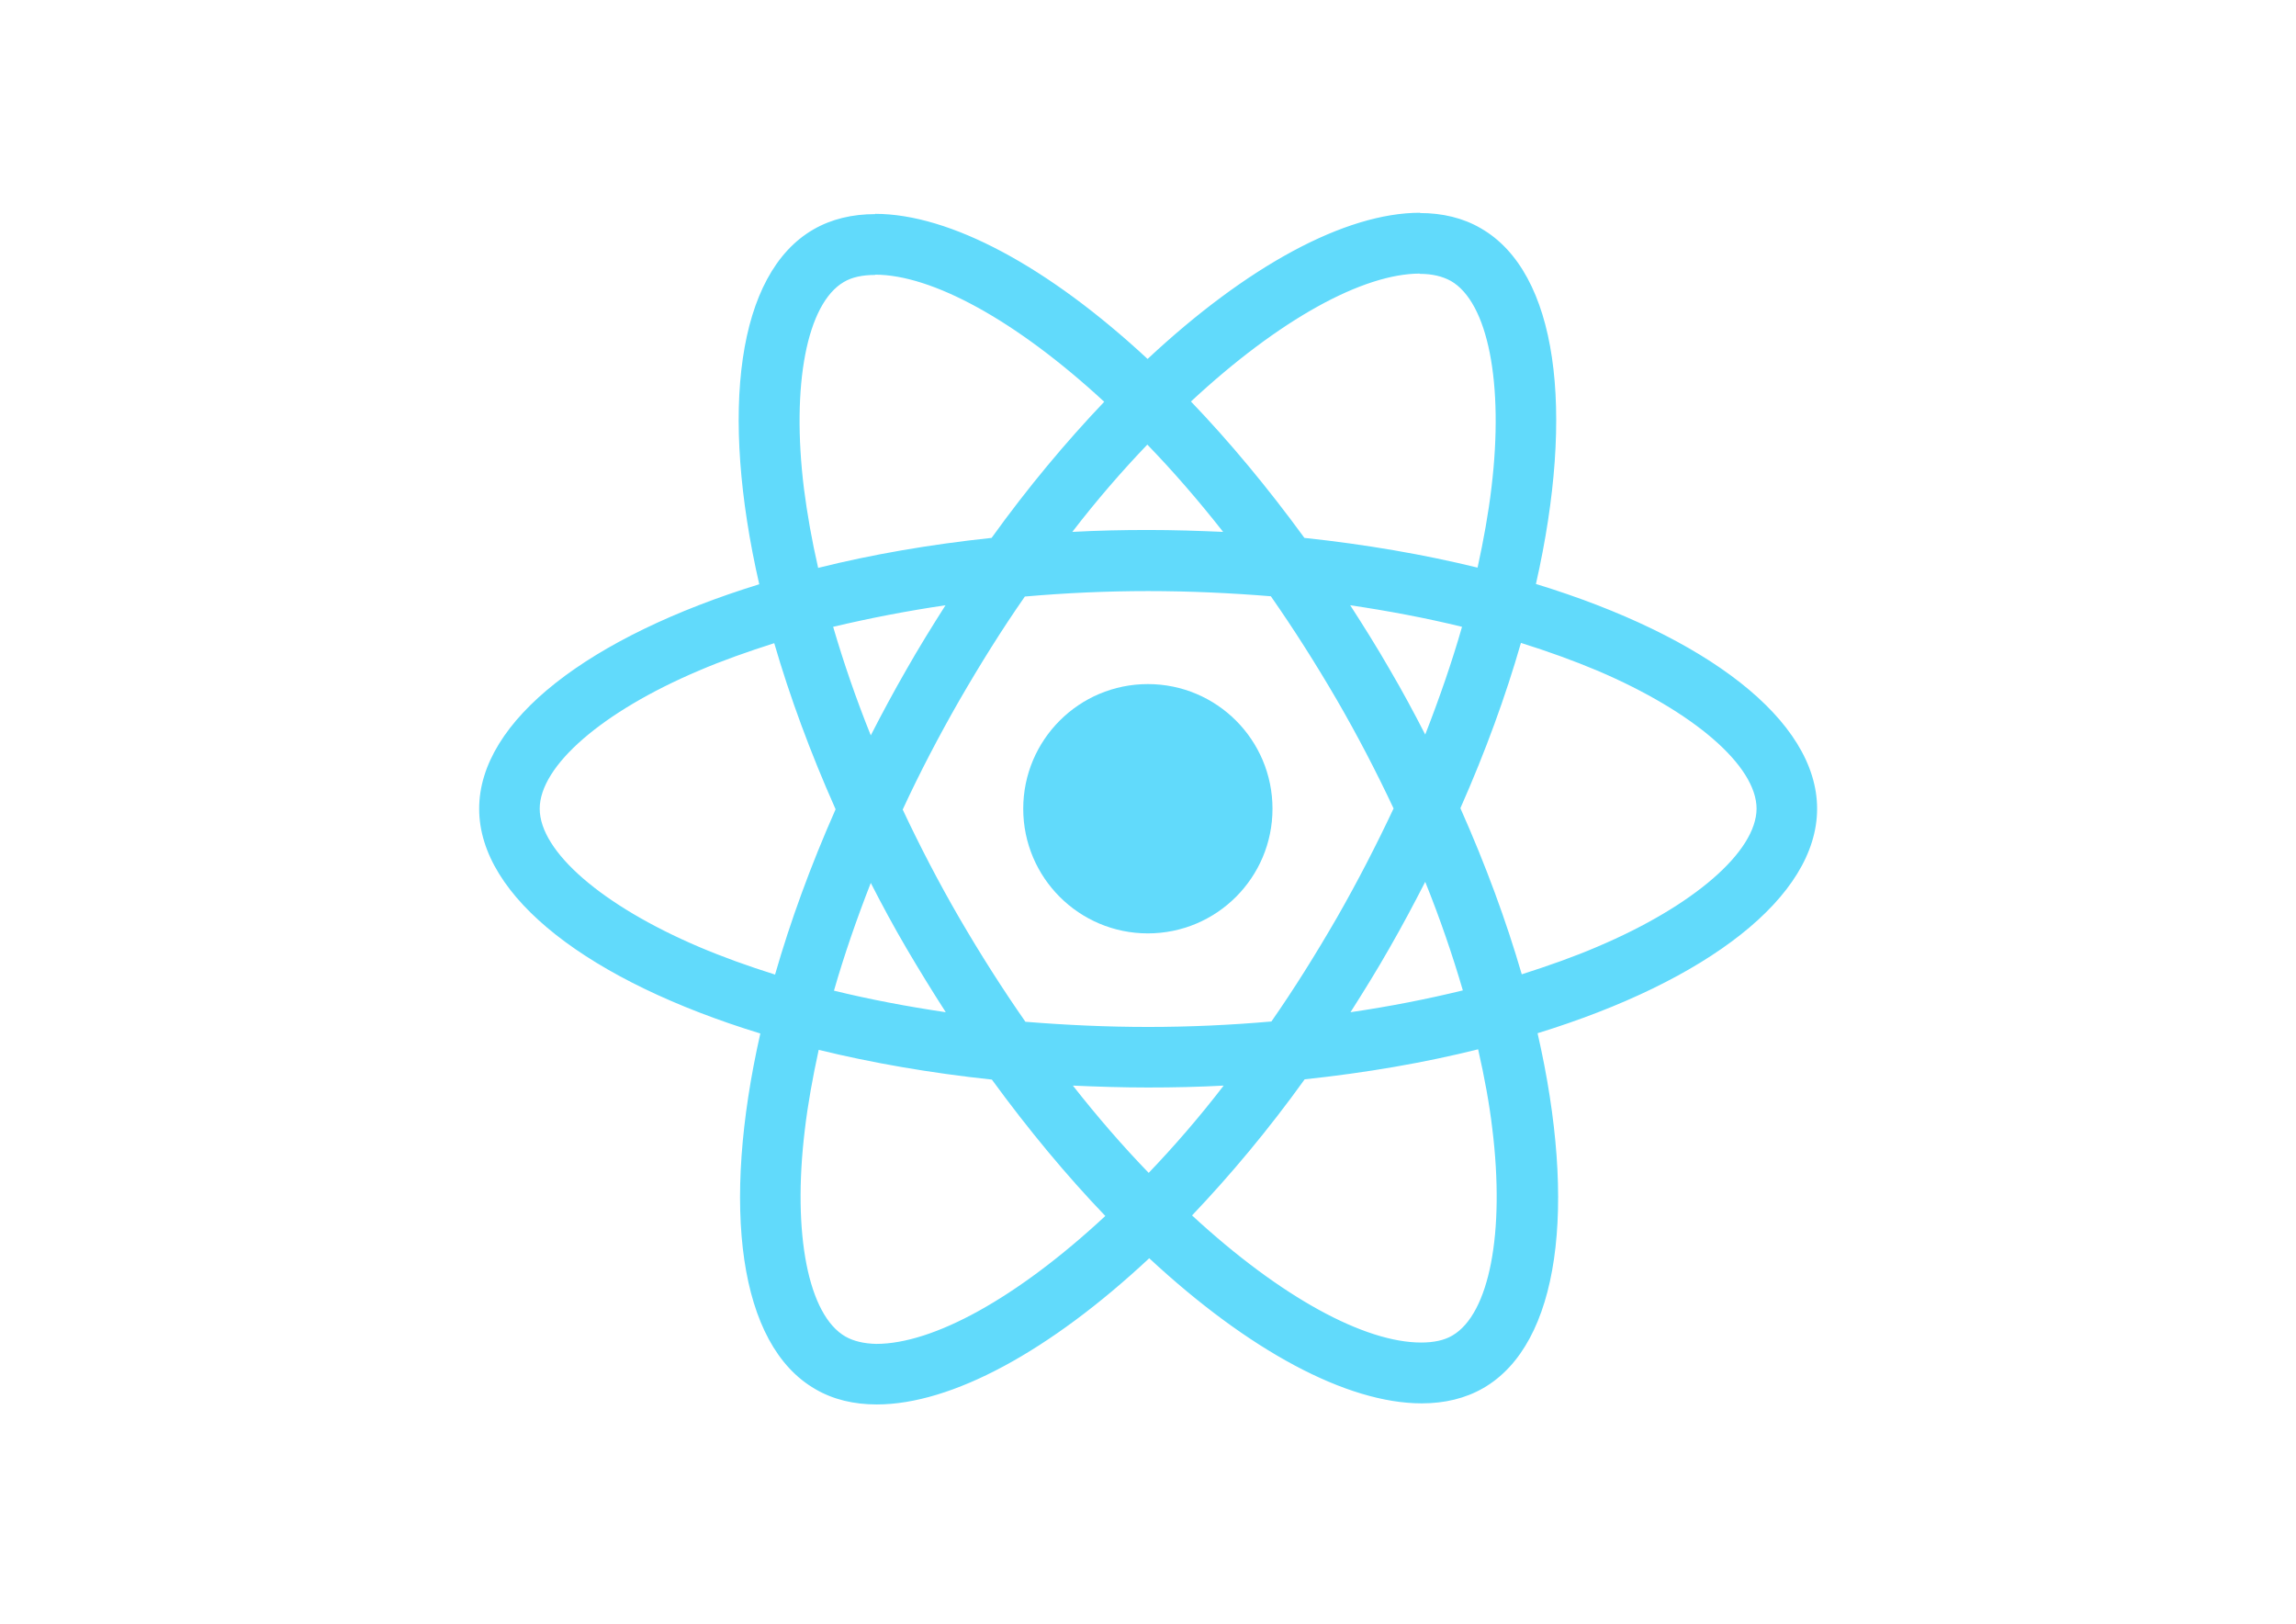
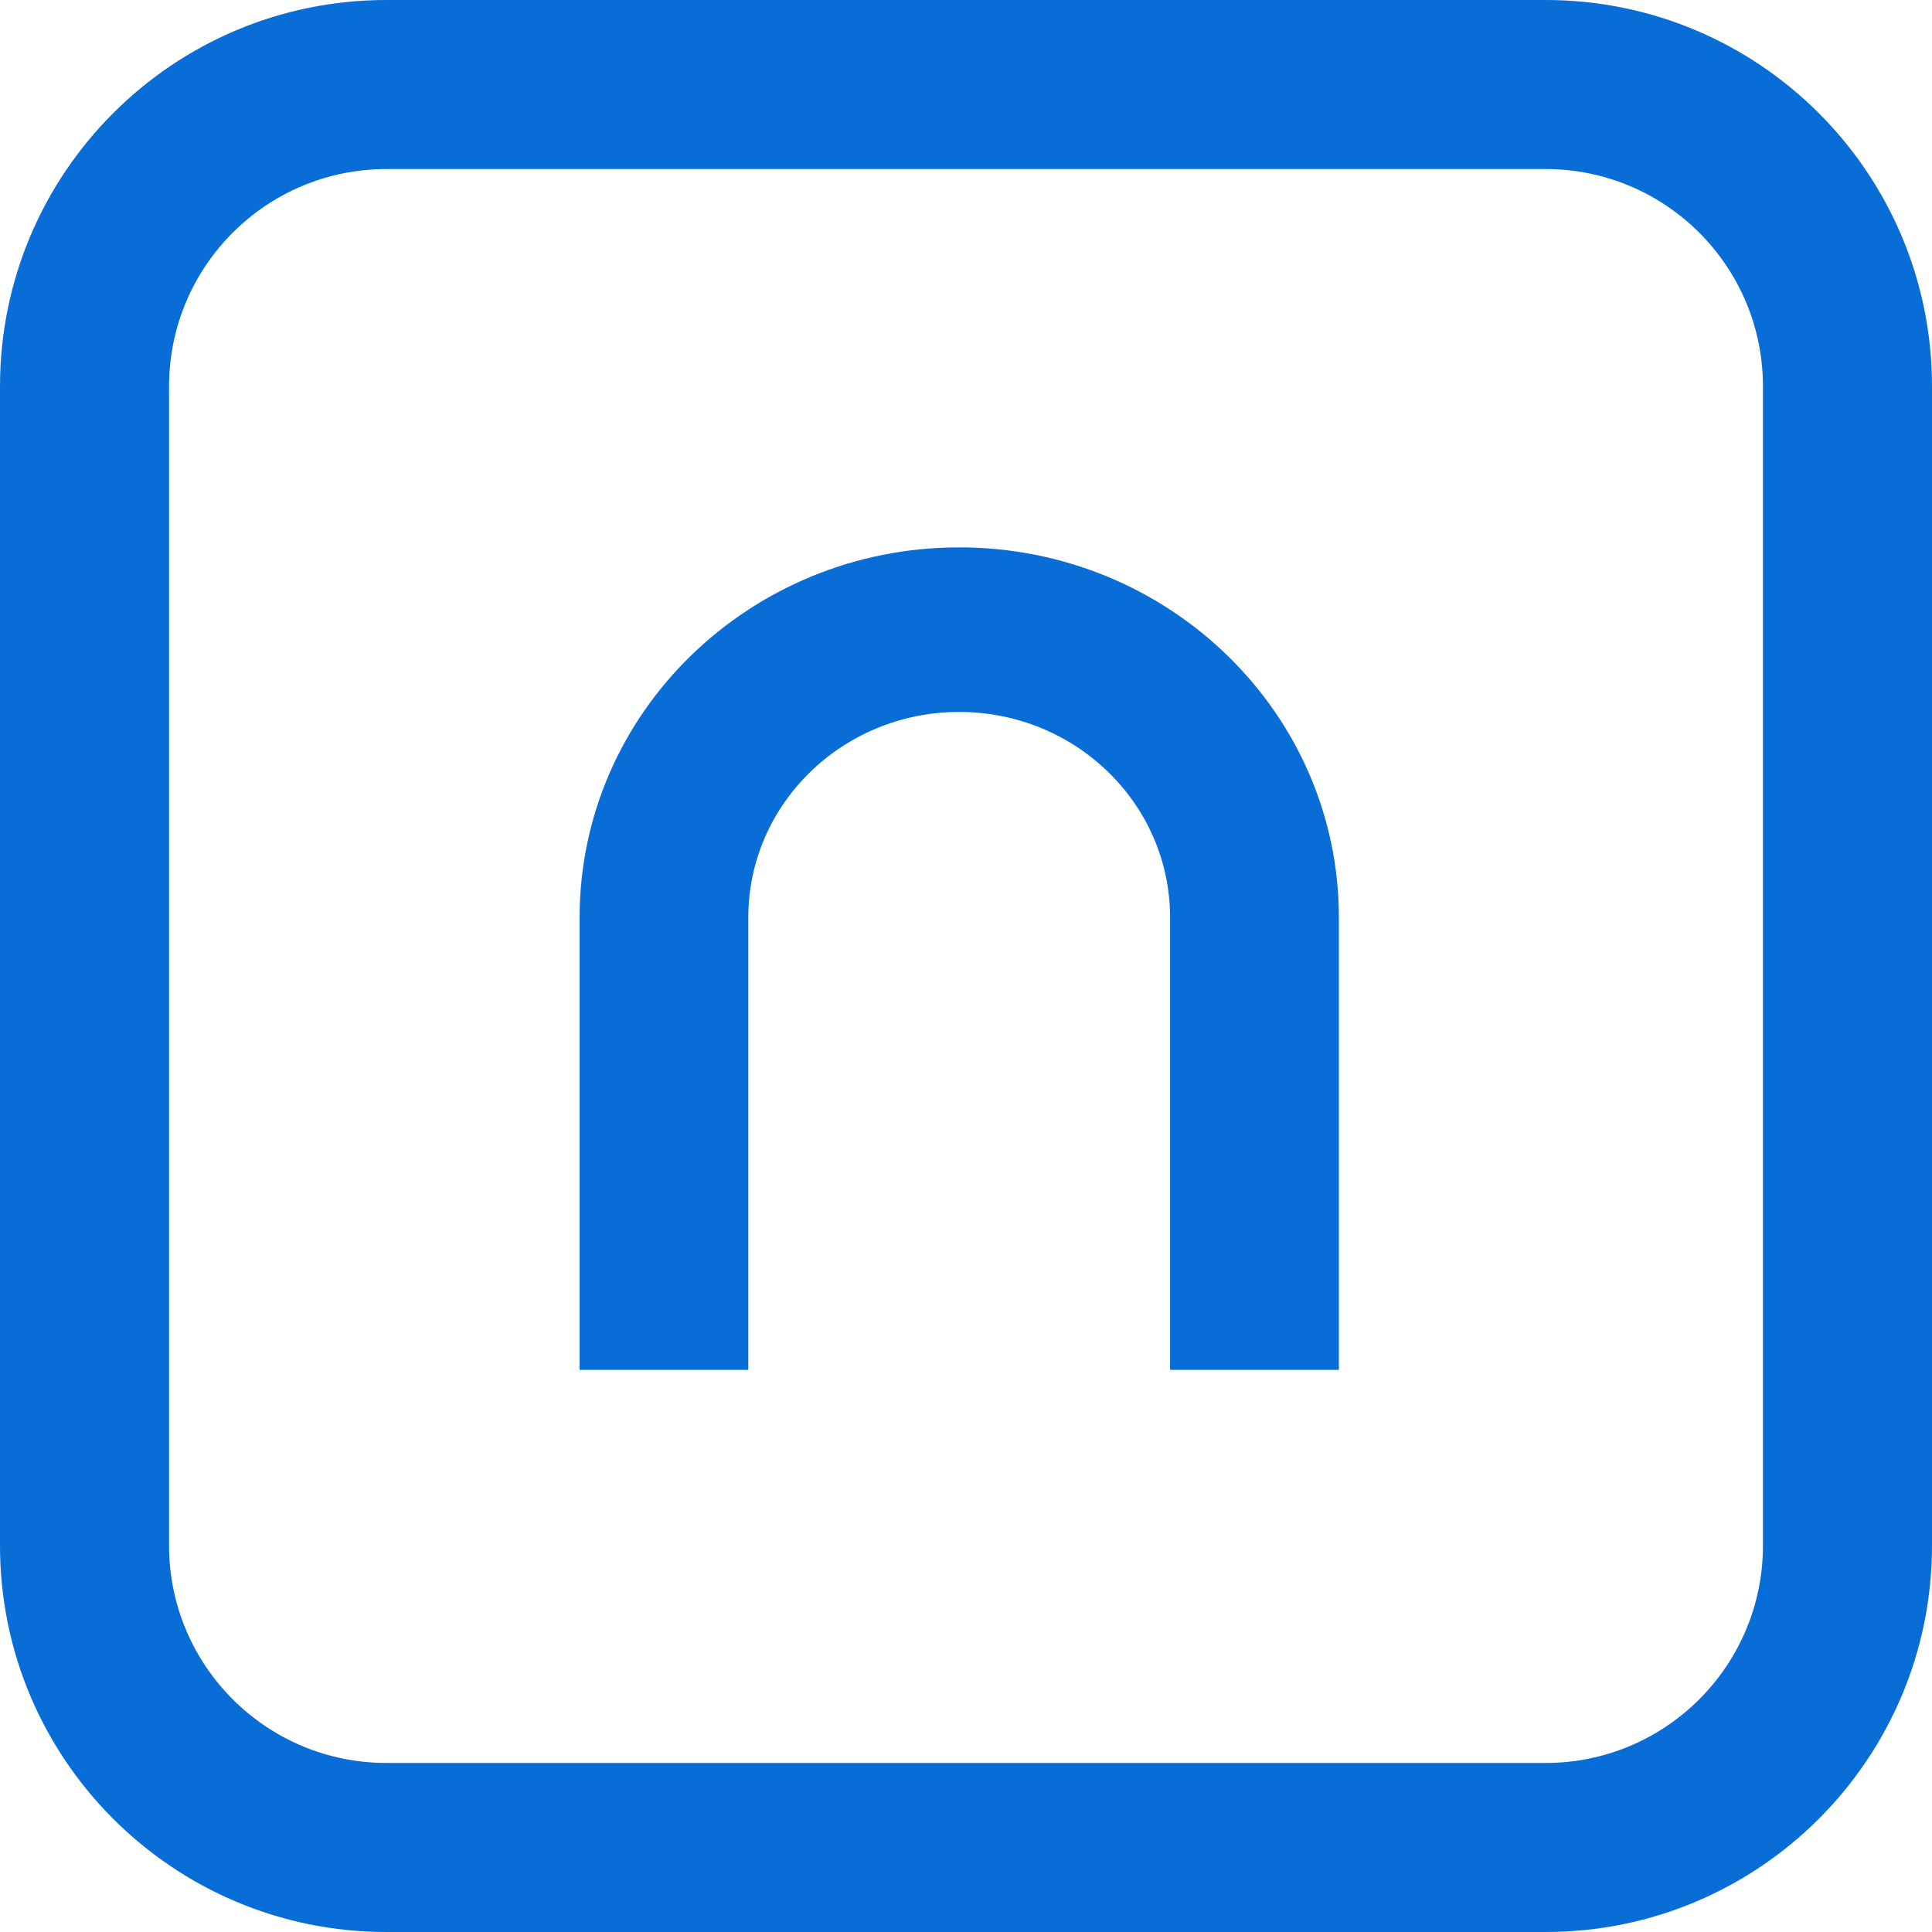
- <svg xmlns="http://www.w3.org/2000/svg" viewBox="0 0 841.9 595.3">
-   <g fill="#61DAFB">
-     <path d="M666.3 296.5c0-32.5-40.7-63.3-103.1-82.4 14.4-63.6 8-114.2-20.2-130.4-6.5-3.8-14.1-5.6-22.4-5.6v22.3c4.6 0 8.3.9 11.4 2.6 13.6 7.8 19.5 37.5 14.9 75.7-1.1 9.4-2.9 19.3-5.1 29.4-19.6-4.8-41-8.5-63.5-10.9-13.5-18.5-27.5-35.3-41.6-50 32.6-30.3 63.2-46.9 84-46.9V78c-27.5 0-63.5 19.6-99.9 53.6-36.4-33.8-72.4-53.2-99.9-53.2v22.3c20.7 0 51.4 16.5 84 46.6-14 14.7-28 31.4-41.3 49.9-22.6 2.4-44 6.1-63.6 11-2.3-10-4-19.7-5.2-29-4.7-38.2 1.1-67.9 14.6-75.8 3-1.8 6.9-2.6 11.5-2.6V78.5c-8.4 0-16 1.8-22.6 5.6-28.1 16.2-34.4 66.7-19.9 130.1-62.2 19.2-102.7 49.9-102.7 82.3 0 32.5 40.7 63.3 103.1 82.4-14.4 63.6-8 114.2 20.2 130.4 6.5 3.8 14.1 5.6 22.5 5.6 27.5 0 63.5-19.6 99.9-53.6 36.4 33.8 72.4 53.2 99.9 53.2 8.4 0 16-1.8 22.6-5.6 28.1-16.2 34.4-66.7 19.9-130.1 62-19.1 102.5-49.9 102.5-82.3zm-130.2-66.7c-3.7 12.9-8.3 26.2-13.5 39.5-4.1-8-8.4-16-13.1-24-4.6-8-9.5-15.8-14.4-23.4 14.2 2.1 27.9 4.7 41 7.9zm-45.8 106.5c-7.8 13.5-15.8 26.3-24.1 38.2-14.9 1.3-30 2-45.2 2-15.1 0-30.2-.7-45-1.9-8.3-11.9-16.4-24.6-24.2-38-7.6-13.1-14.5-26.4-20.8-39.8 6.2-13.4 13.2-26.8 20.7-39.9 7.8-13.5 15.8-26.3 24.1-38.2 14.9-1.3 30-2 45.2-2 15.1 0 30.2.7 45 1.9 8.3 11.9 16.4 24.6 24.2 38 7.6 13.1 14.5 26.4 20.8 39.8-6.3 13.4-13.2 26.8-20.7 39.9zm32.3-13c5.4 13.4 10 26.8 13.8 39.8-13.1 3.2-26.9 5.9-41.2 8 4.9-7.7 9.8-15.6 14.4-23.7 4.6-8 8.9-16.1 13-24.1zM421.2 430c-9.3-9.6-18.6-20.3-27.8-32 9 .4 18.2.7 27.5.7 9.4 0 18.7-.2 27.8-.7-9 11.7-18.3 22.4-27.5 32zm-74.4-58.9c-14.2-2.1-27.9-4.7-41-7.9 3.7-12.9 8.3-26.2 13.5-39.5 4.1 8 8.4 16 13.1 24 4.7 8 9.5 15.8 14.4 23.4zM420.7 163c9.3 9.6 18.6 20.3 27.8 32-9-.4-18.2-.7-27.5-.7-9.4 0-18.7.2-27.8.7 9-11.7 18.3-22.4 27.5-32zm-74 58.9c-4.9 7.7-9.8 15.6-14.4 23.7-4.6 8-8.9 16-13 24-5.4-13.4-10-26.8-13.8-39.8 13.1-3.1 26.9-5.8 41.2-7.9zm-90.5 125.2c-35.4-15.1-58.3-34.9-58.3-50.6 0-15.7 22.9-35.6 58.3-50.6 8.6-3.7 18-7 27.7-10.1 5.7 19.6 13.2 40 22.5 60.9-9.2 20.8-16.6 41.1-22.2 60.6-9.9-3.1-19.3-6.5-28-10.2zM310 490c-13.6-7.8-19.5-37.5-14.9-75.7 1.1-9.4 2.9-19.3 5.1-29.4 19.6 4.8 41 8.5 63.5 10.9 13.5 18.5 27.5 35.3 41.6 50-32.6 30.3-63.2 46.9-84 46.9-4.5-.1-8.3-1-11.3-2.7zm237.2-76.2c4.7 38.2-1.1 67.9-14.6 75.8-3 1.8-6.9 2.6-11.5 2.6-20.7 0-51.4-16.5-84-46.6 14-14.7 28-31.4 41.3-49.9 22.6-2.4 44-6.1 63.6-11 2.3 10.1 4.1 19.8 5.2 29.1zm38.5-66.7c-8.6 3.7-18 7-27.7 10.1-5.7-19.6-13.2-40-22.5-60.9 9.2-20.8 16.6-41.1 22.2-60.6 9.9 3.1 19.3 6.5 28.1 10.2 35.4 15.1 58.3 34.9 58.3 50.6-.1 15.7-23 35.6-58.4 50.6zM320.8 78.4z" />
-     <circle cx="420.9" cy="296.5" r="45.7" />
-     <path d="M520.5 78.1z" />
-   </g>
+ <svg xmlns="http://www.w3.org/2000/svg" width="35" height="35" viewBox="0 0 22 22" fill="none">
+   <path d="M13.324 15.599V10.448C13.324 9.155 12.249 8.107 10.923 8.107C9.596 8.107 8.521 9.155 8.521 10.448V15.599H6.6V10.448C6.6 8.12 8.535 6.233 10.923 6.233C13.31 6.233 15.246 8.12 15.246 10.448V15.599H13.324Z" fill="#086dd6" />
+   <path fill-rule="evenodd" clip-rule="evenodd" d="M4.4 0C1.97 0 0 1.97 0 4.4V17.6C0 20.03 1.97 22 4.4 22H17.6C20.03 22 22 20.03 22 17.6V4.4C22 1.97 20.03 0 17.6 0H4.4ZM17.6 1.925H4.4C3.033 1.925 1.925 3.033 1.925 4.4V17.6C1.925 18.967 3.033 20.075 4.4 20.075H17.6C18.967 20.075 20.075 18.967 20.075 17.6V4.4C20.075 3.033 18.967 1.925 17.6 1.925Z" fill="#086dd6" />
</svg>
